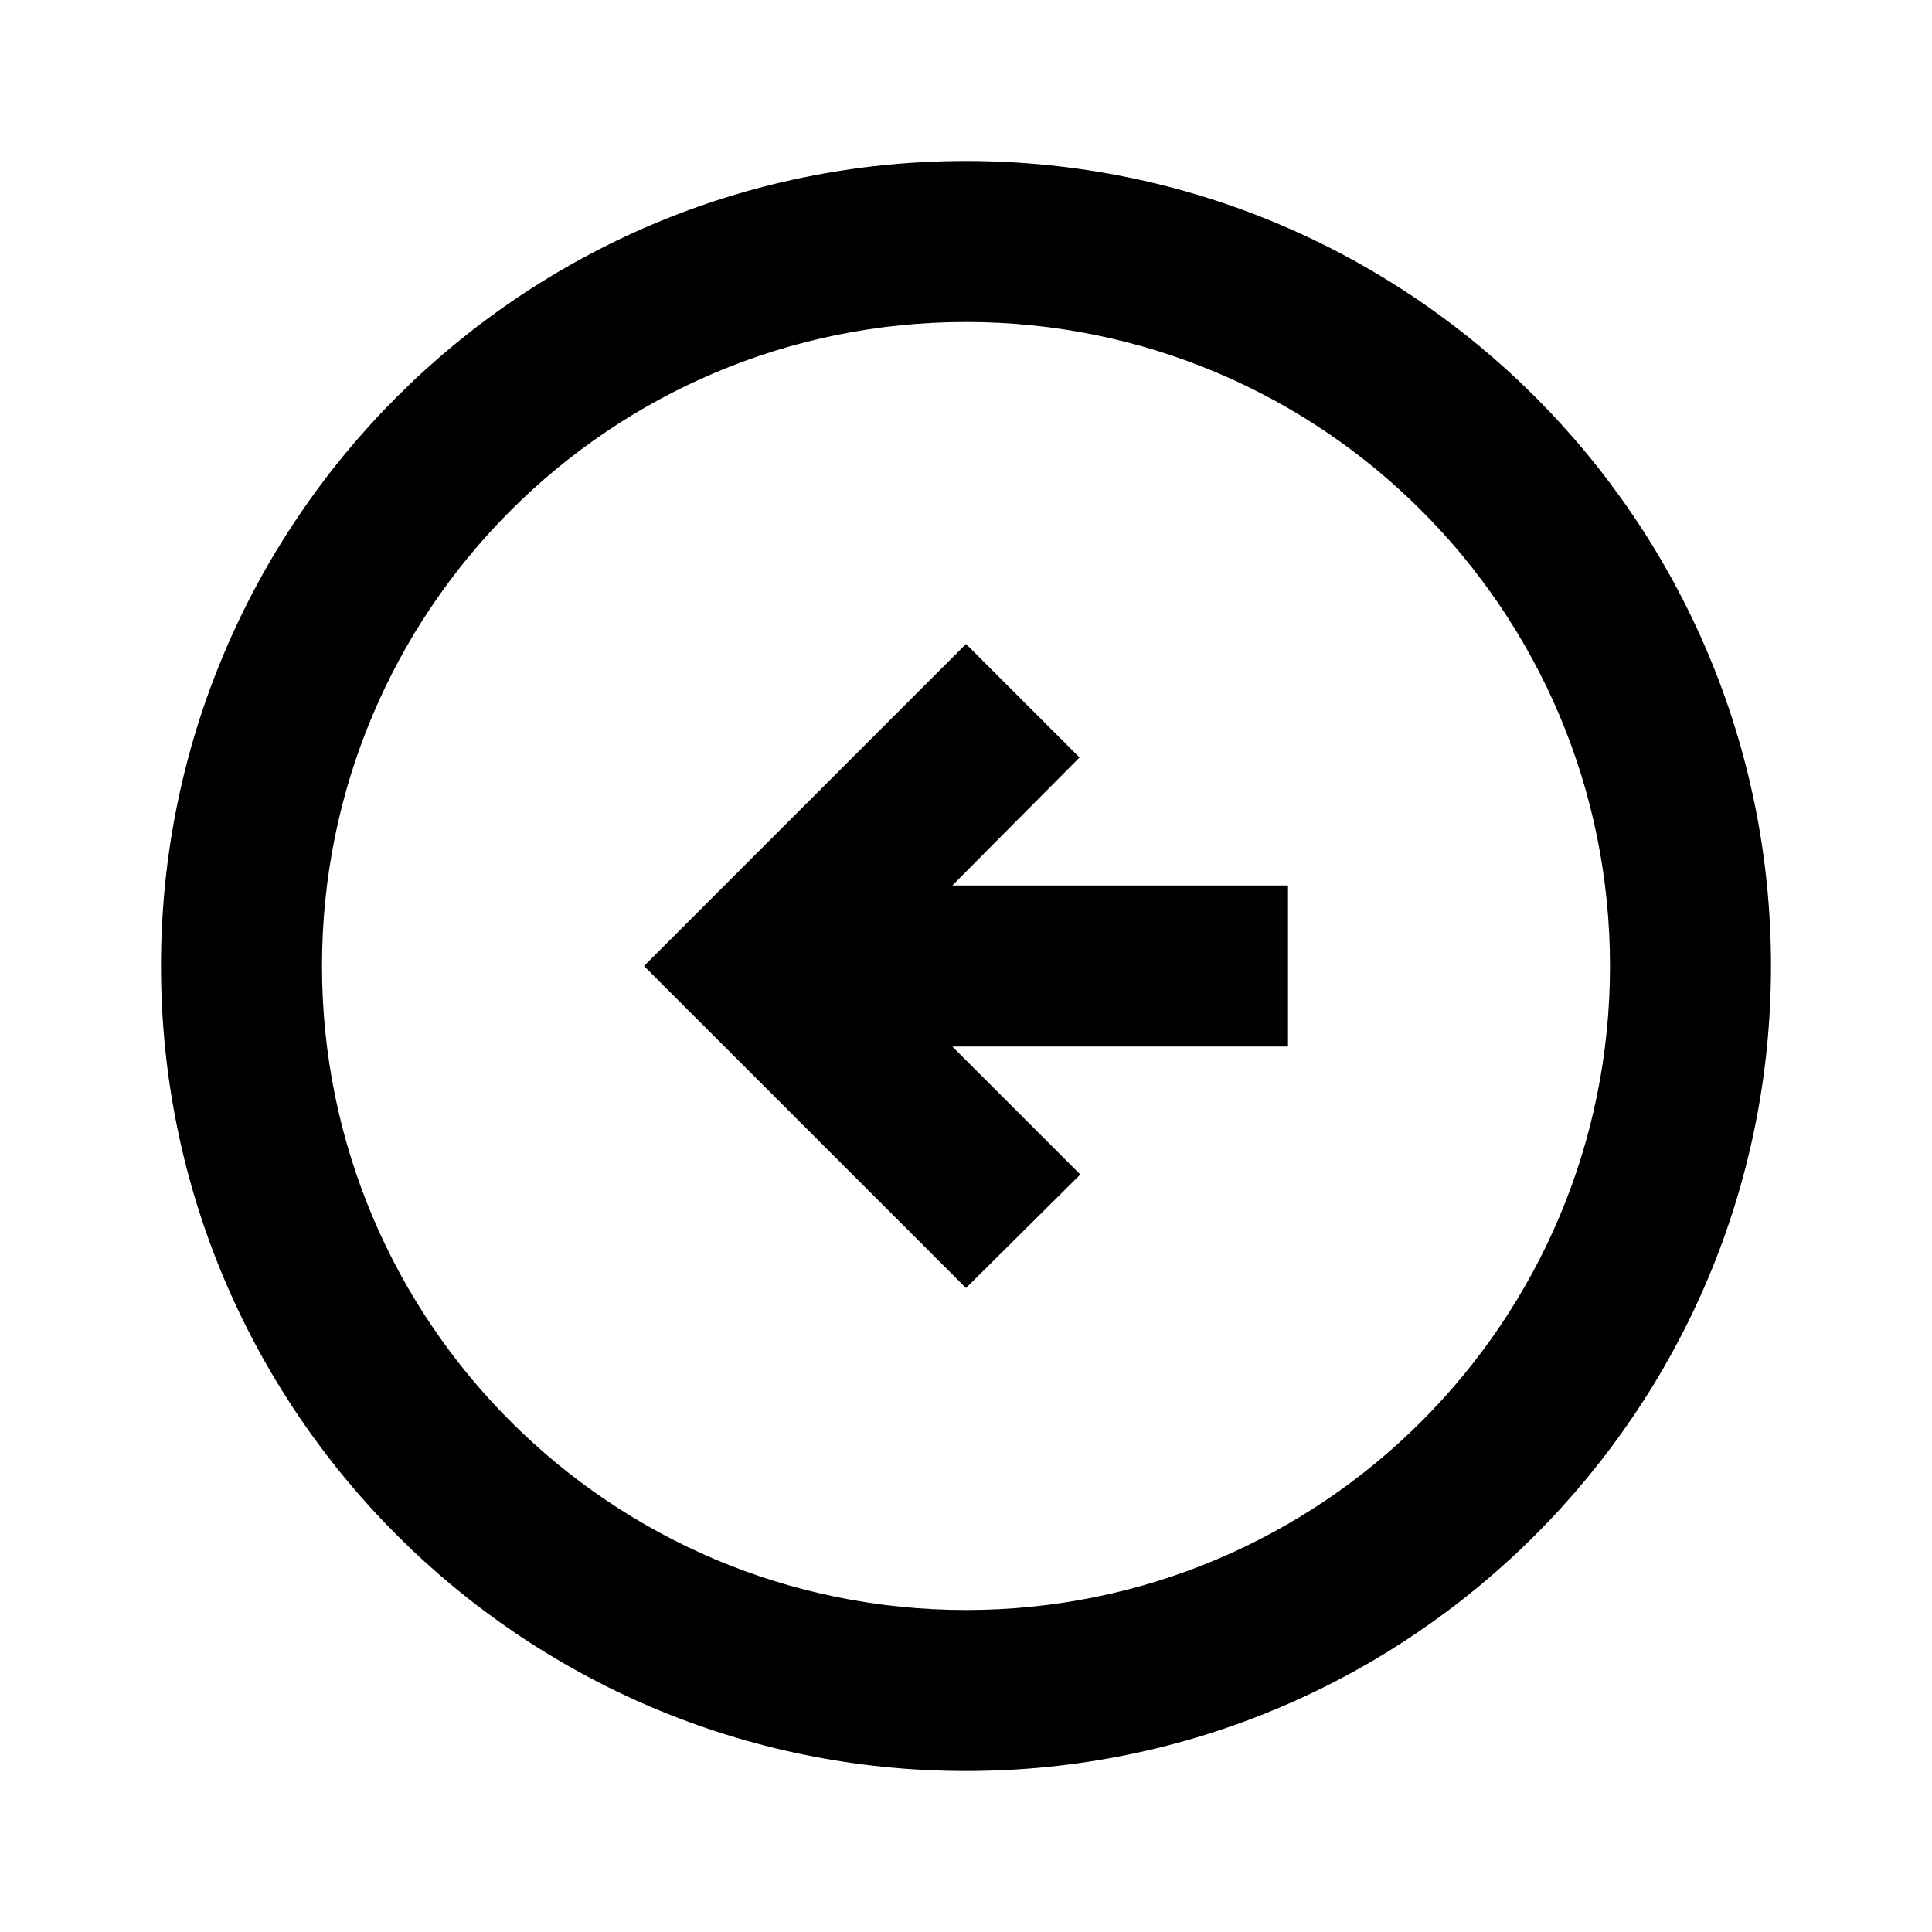
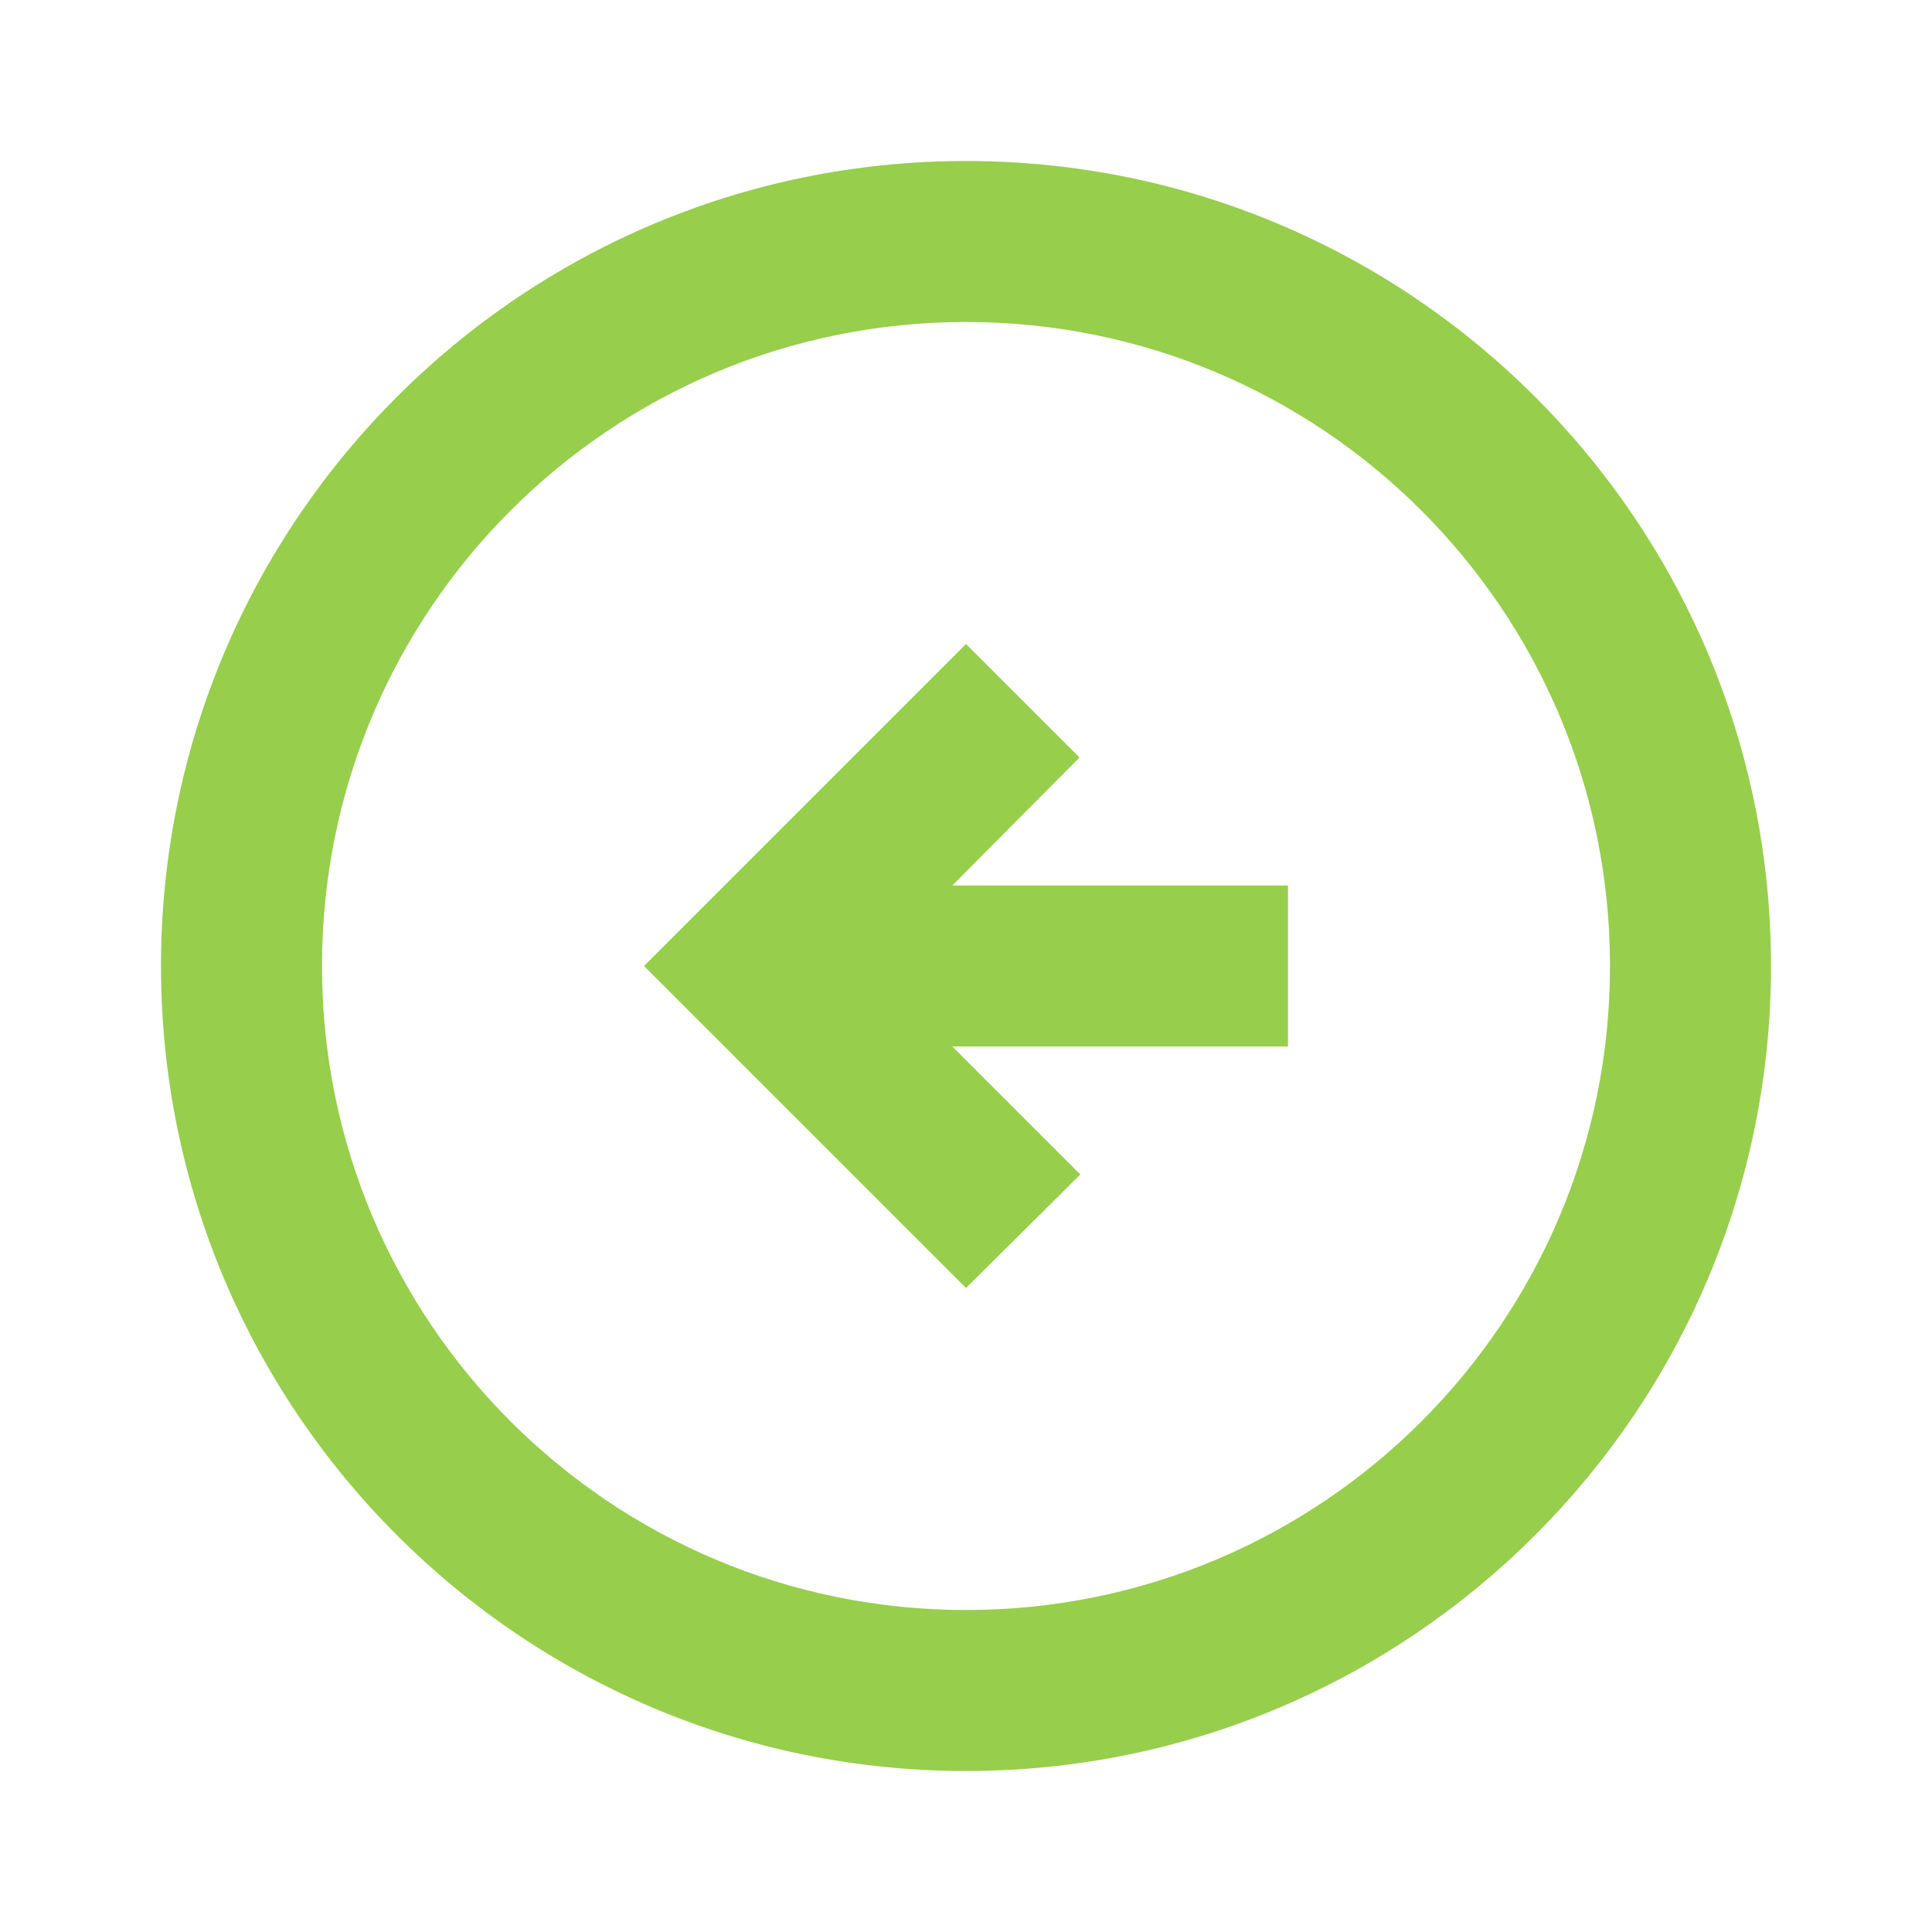
- <svg xmlns="http://www.w3.org/2000/svg" enable-background="new 0 0 24 24" height="24px" viewBox="0 0 24 24" width="24px" fill="#000000">
+ <svg xmlns="http://www.w3.org/2000/svg" enable-background="new 0 0 24 24" height="24px" viewBox="0 0 24 24" width="24px" fill="#97ce4c">
  <g>
    <rect fill="none" height="24" width="24" />
  </g>
  <g>
    <path d="M2,12c0,5.52,4.48,10,10,10c5.52,0,10-4.48,10-10S17.52,2,12,2C6.48,2,2,6.48,2,12z M20,12c0,4.42-3.58,8-8,8 c-4.42,0-8-3.58-8-8s3.58-8,8-8C16.42,4,20,7.58,20,12z M8,12l4-4l1.41,1.41L11.83,11H16v2h-4.17l1.59,1.59L12,16L8,12z" />
  </g>
</svg>
